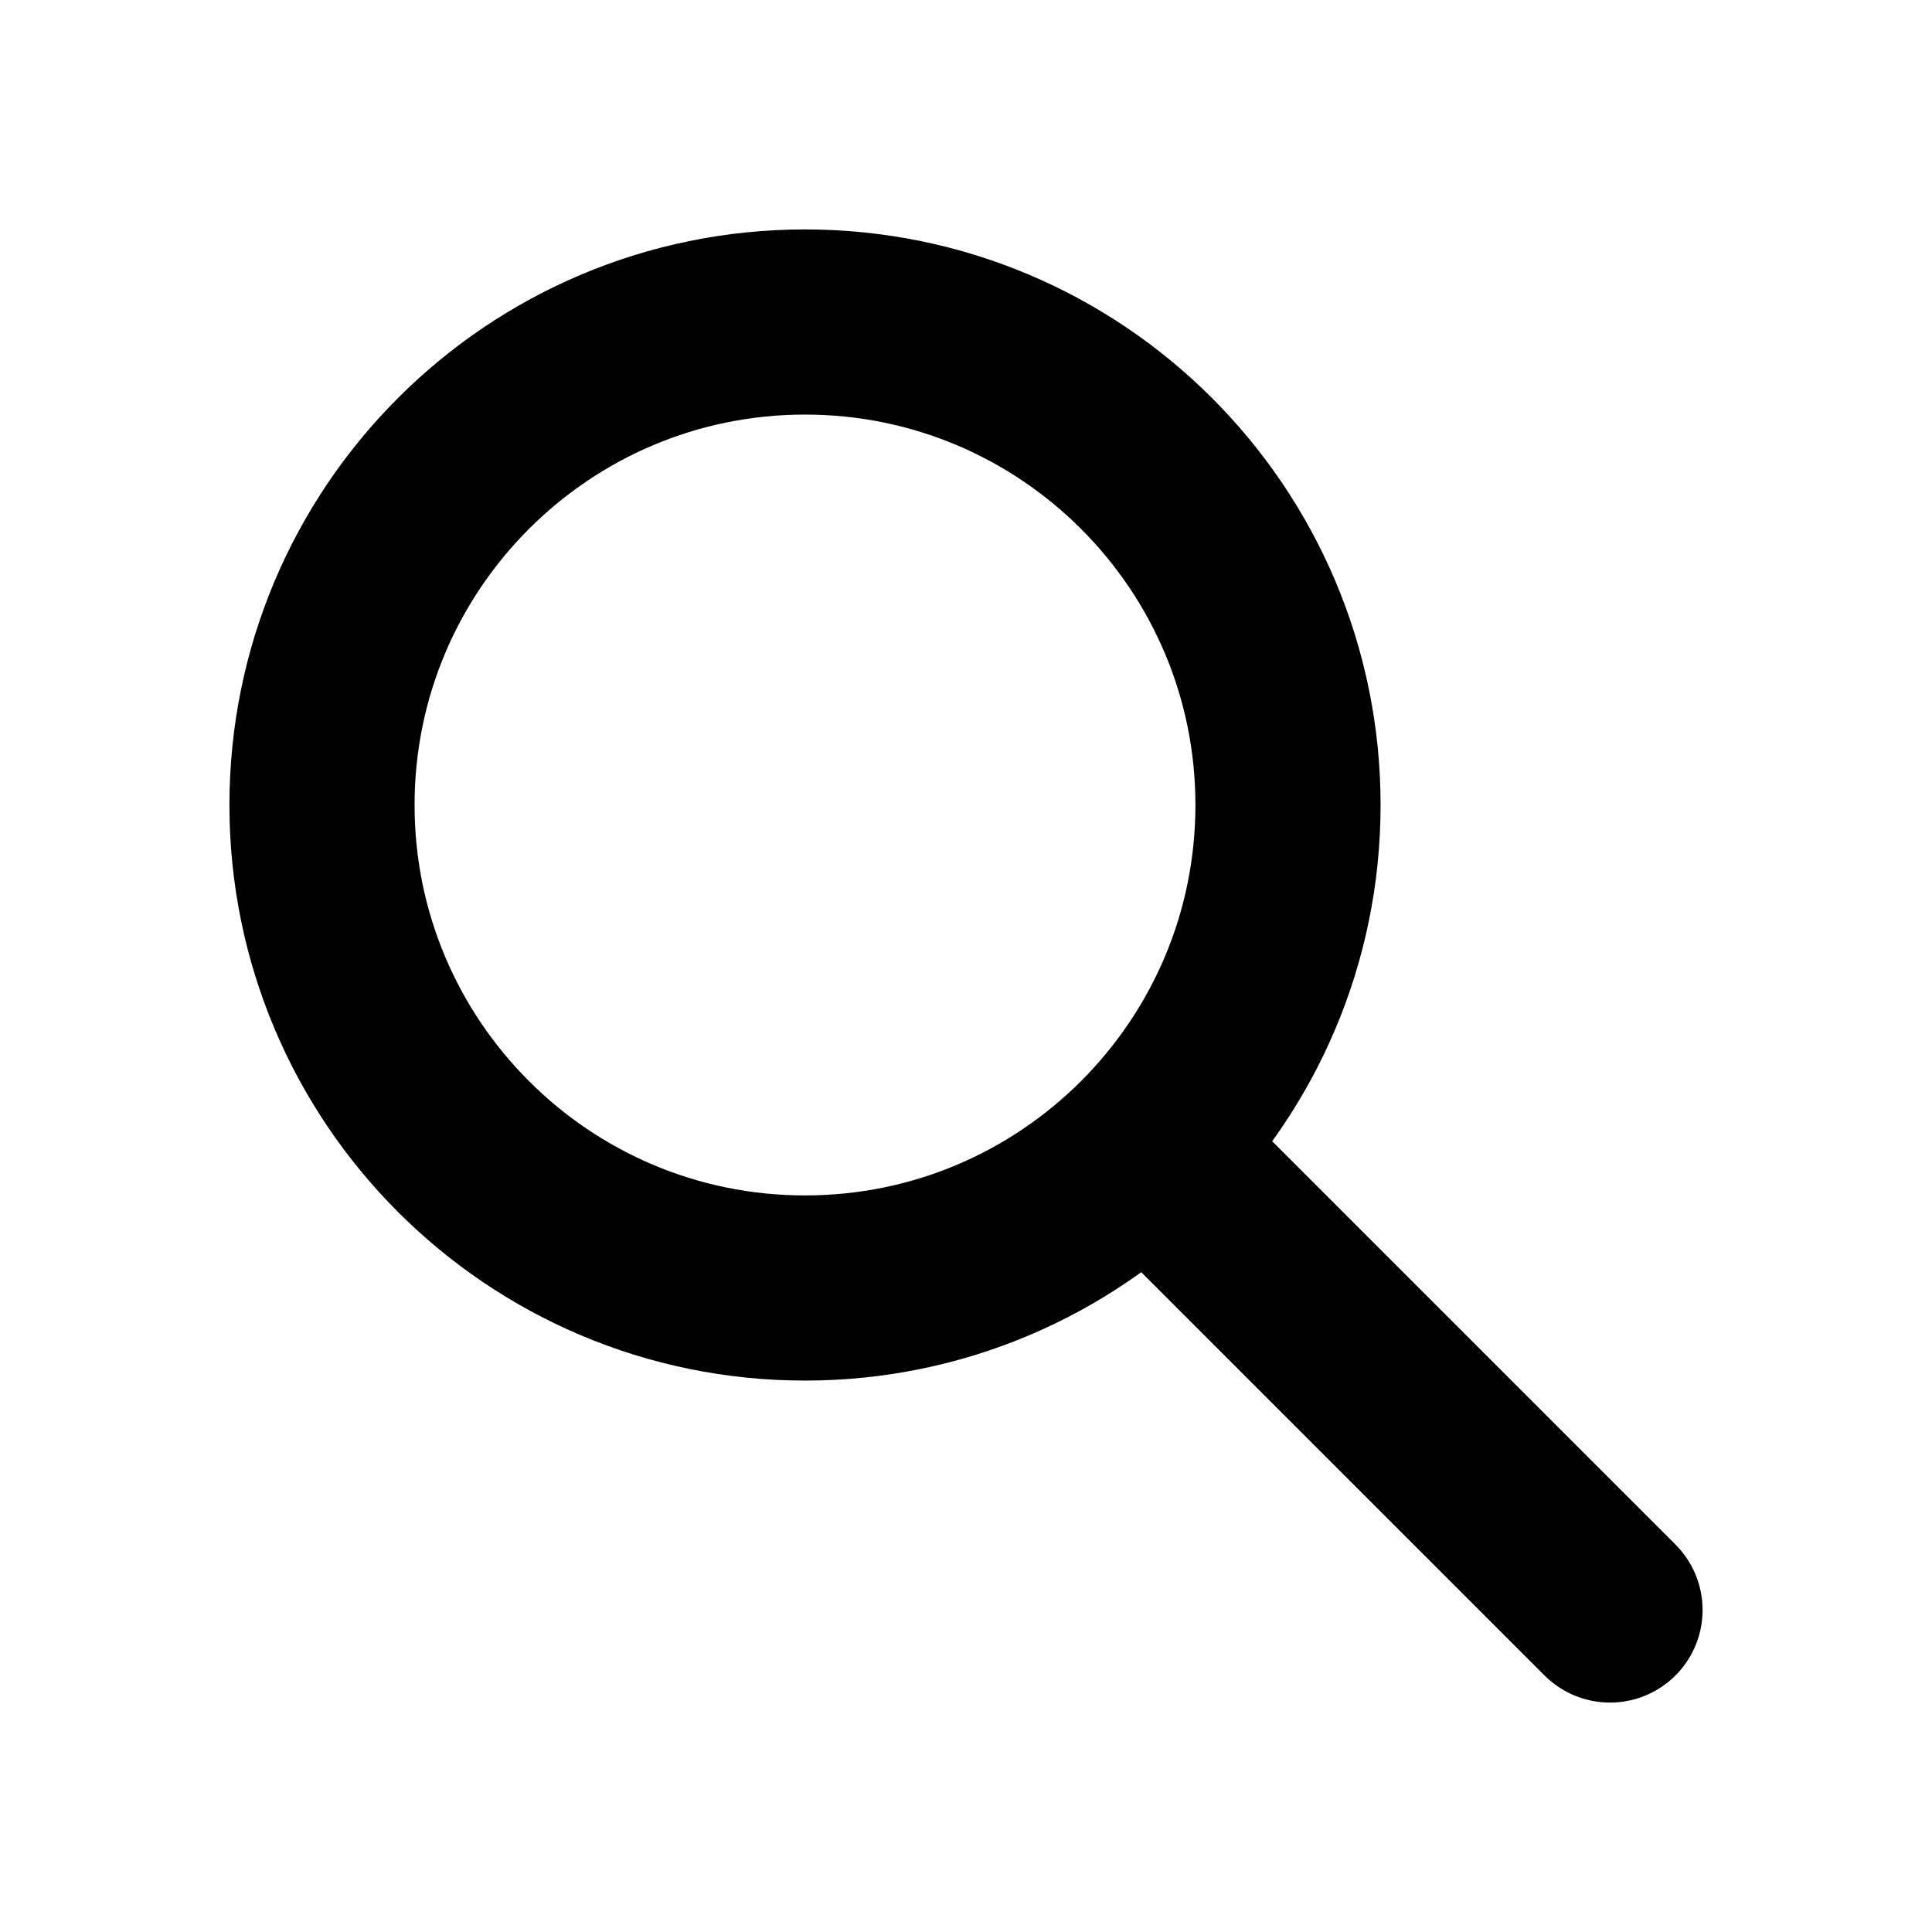
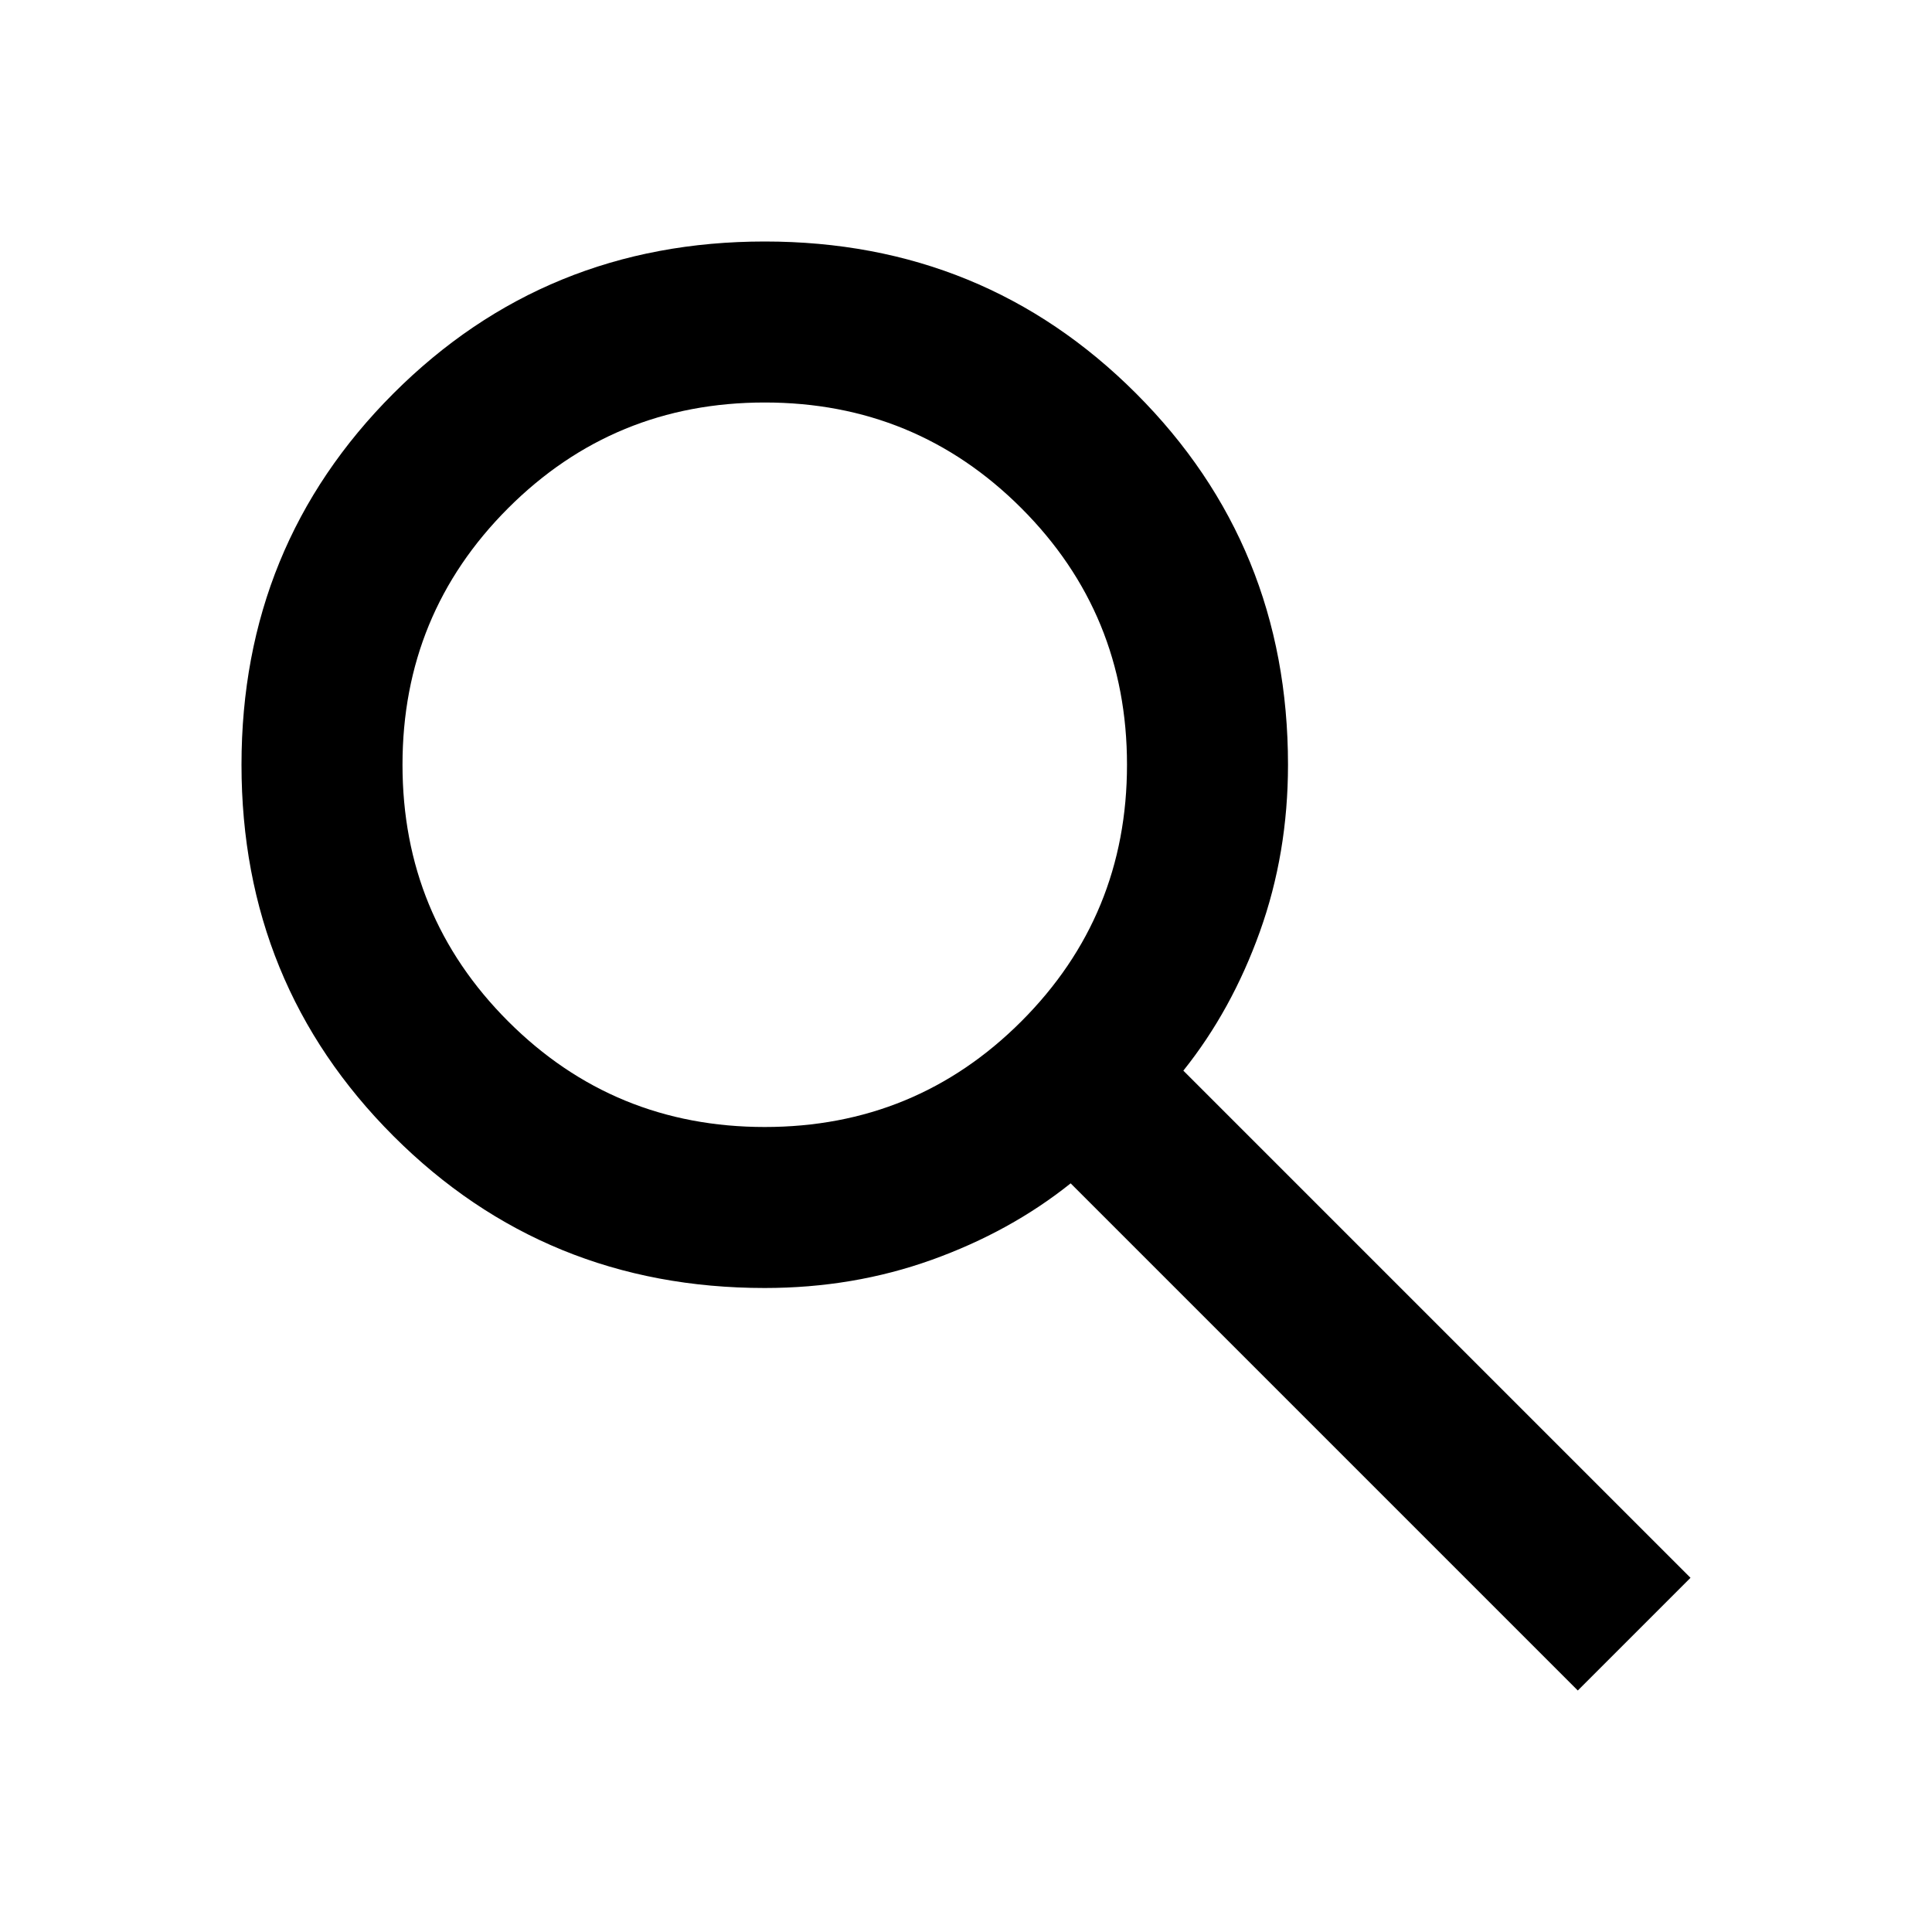
- <svg xmlns="http://www.w3.org/2000/svg" viewBox="0 0 24 24">
-   <circle cx="10" cy="10" r="6" fill="none" stroke="#000" stroke-width="2.3" />
-   <path d="M15 15l5 5" stroke="#000" stroke-width="2.3" stroke-linecap="round" />
+ <svg xmlns="http://www.w3.org/2000/svg" height="24px" viewBox="0 -960 960 960" width="24px" fill="#000000">
+   <path d="M784-120 532-372q-30 24-69 38t-83 14q-109 0-184.5-75.5T120-580q0-109 75.5-184.5T380-840q109 0 184.5 75.5T640-580q0 44-14 83t-38 69l252 252-56 56ZM380-400q75 0 127.5-52.5T560-580q0-75-52.5-127.5T380-760q-75 0-127.5 52.5T200-580q0 75 52.5 127.5T380-400Z" />
</svg>
